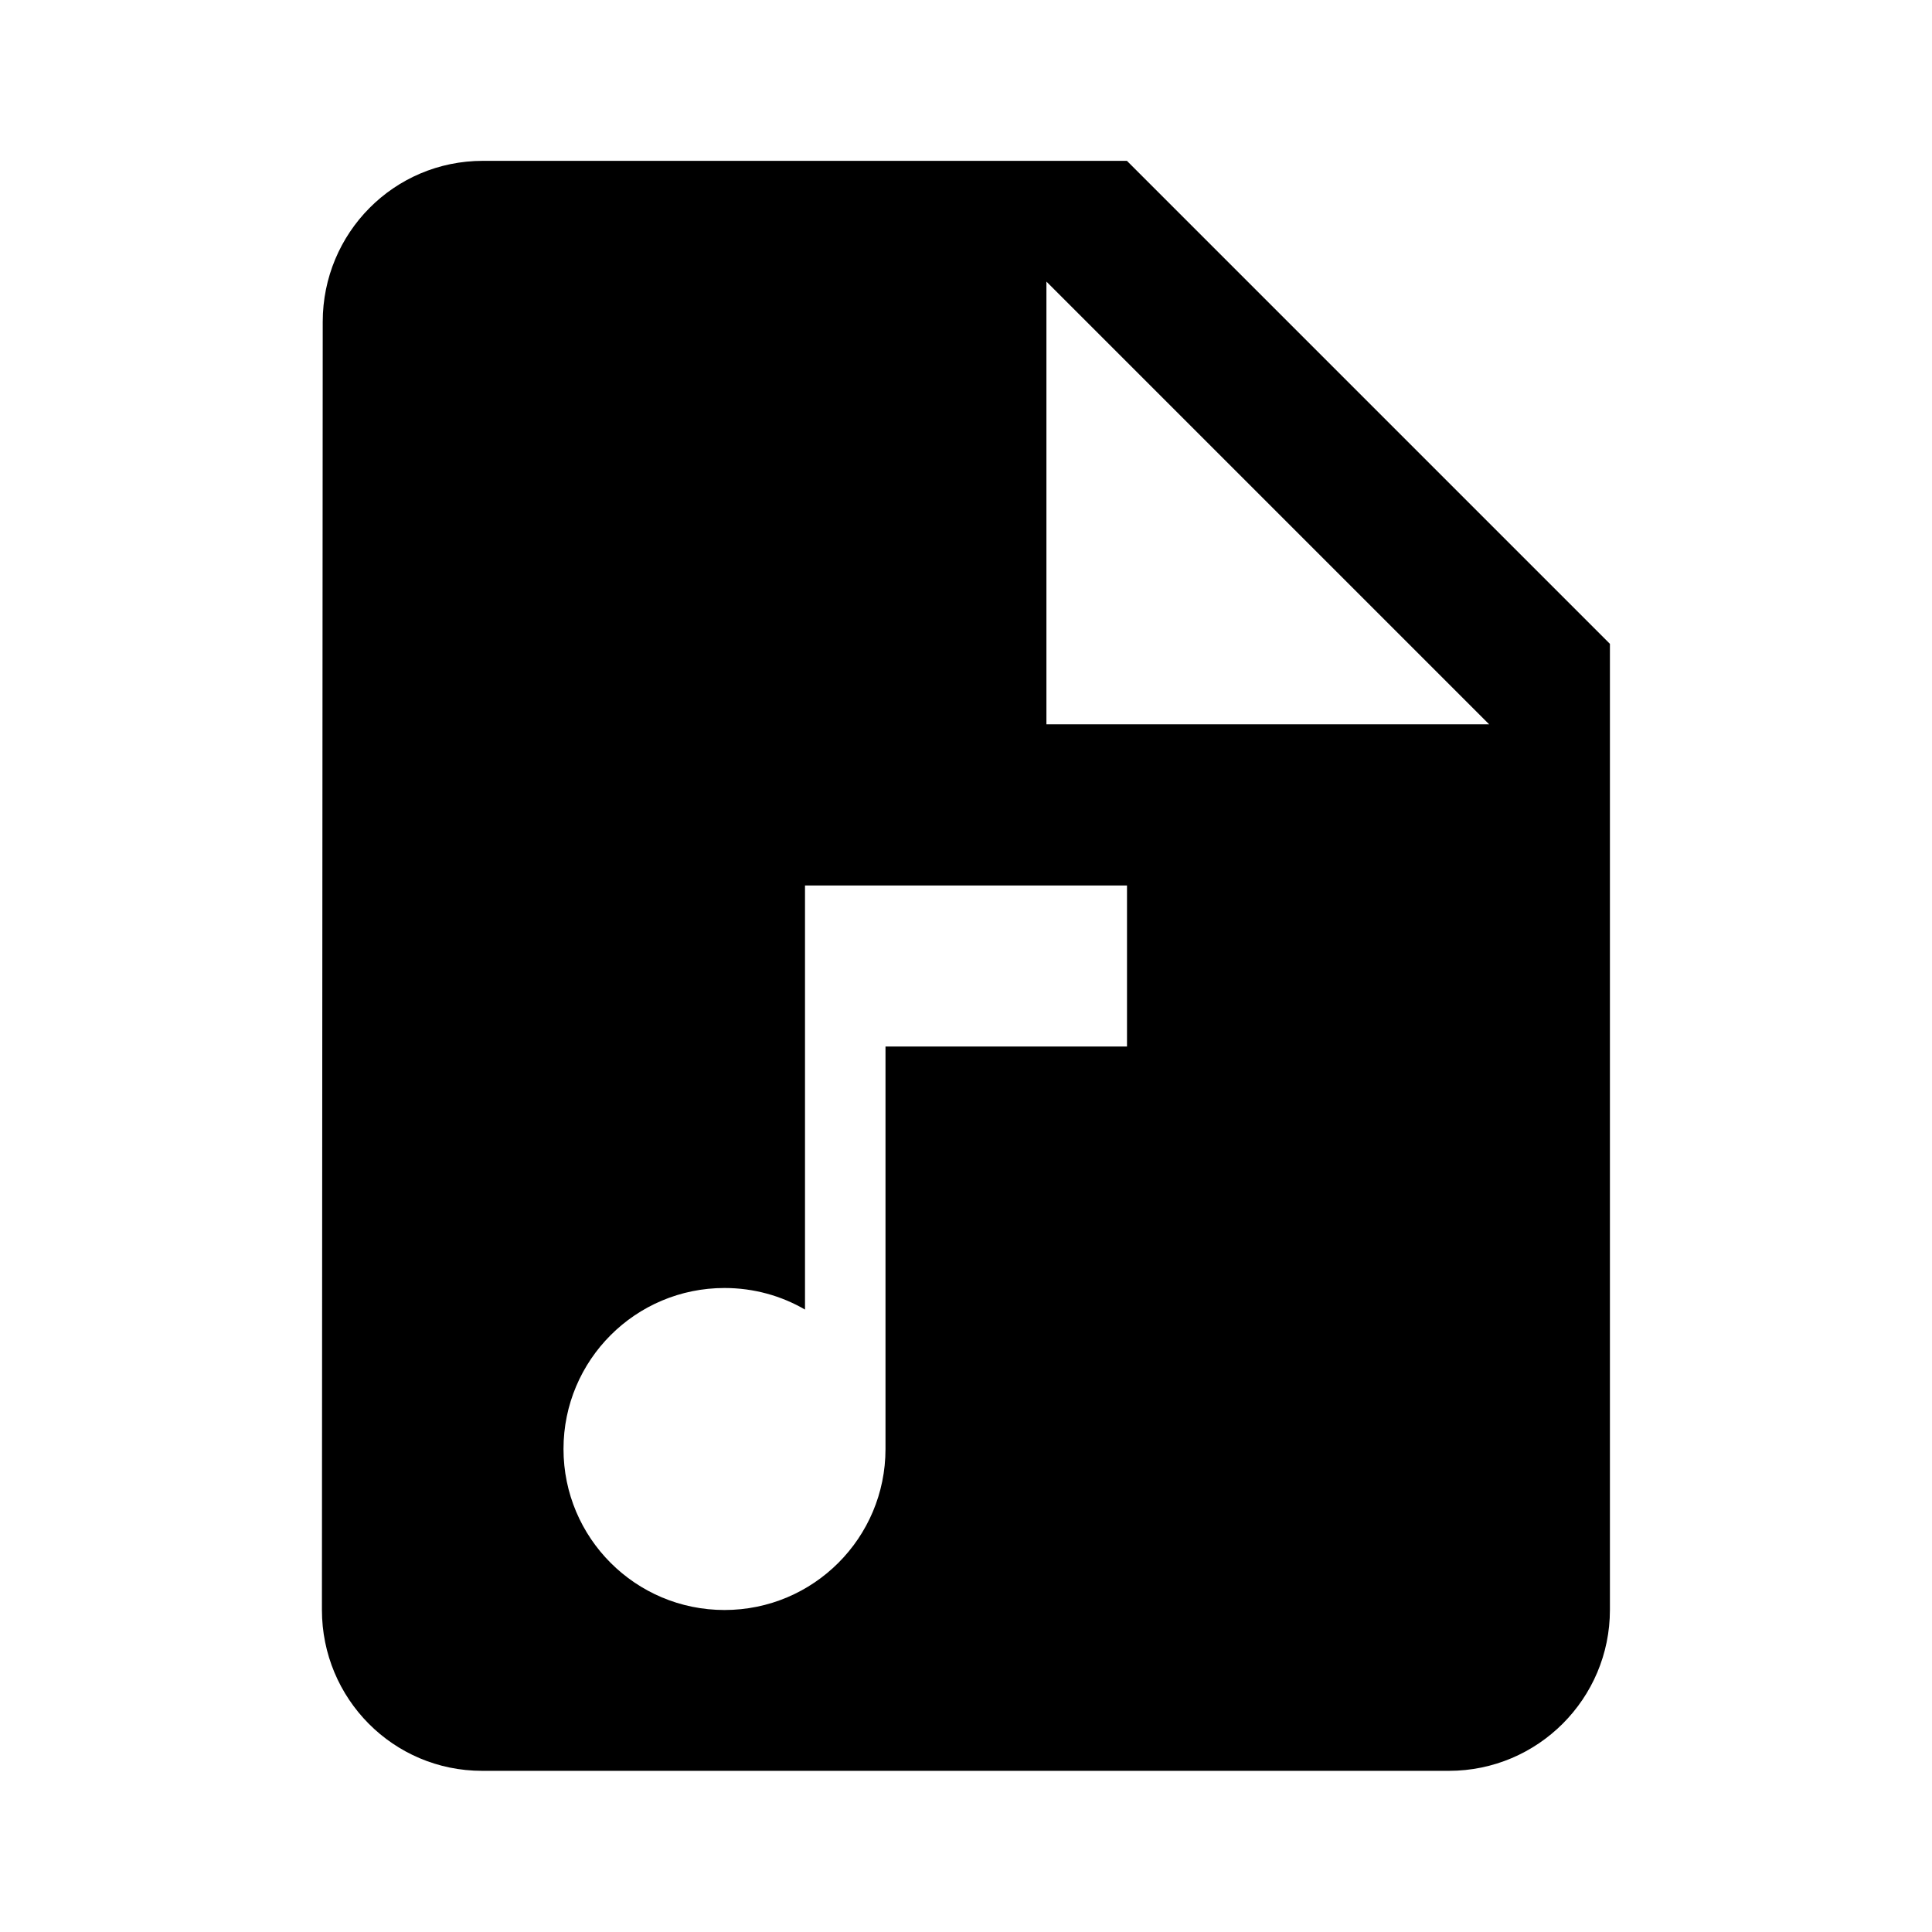
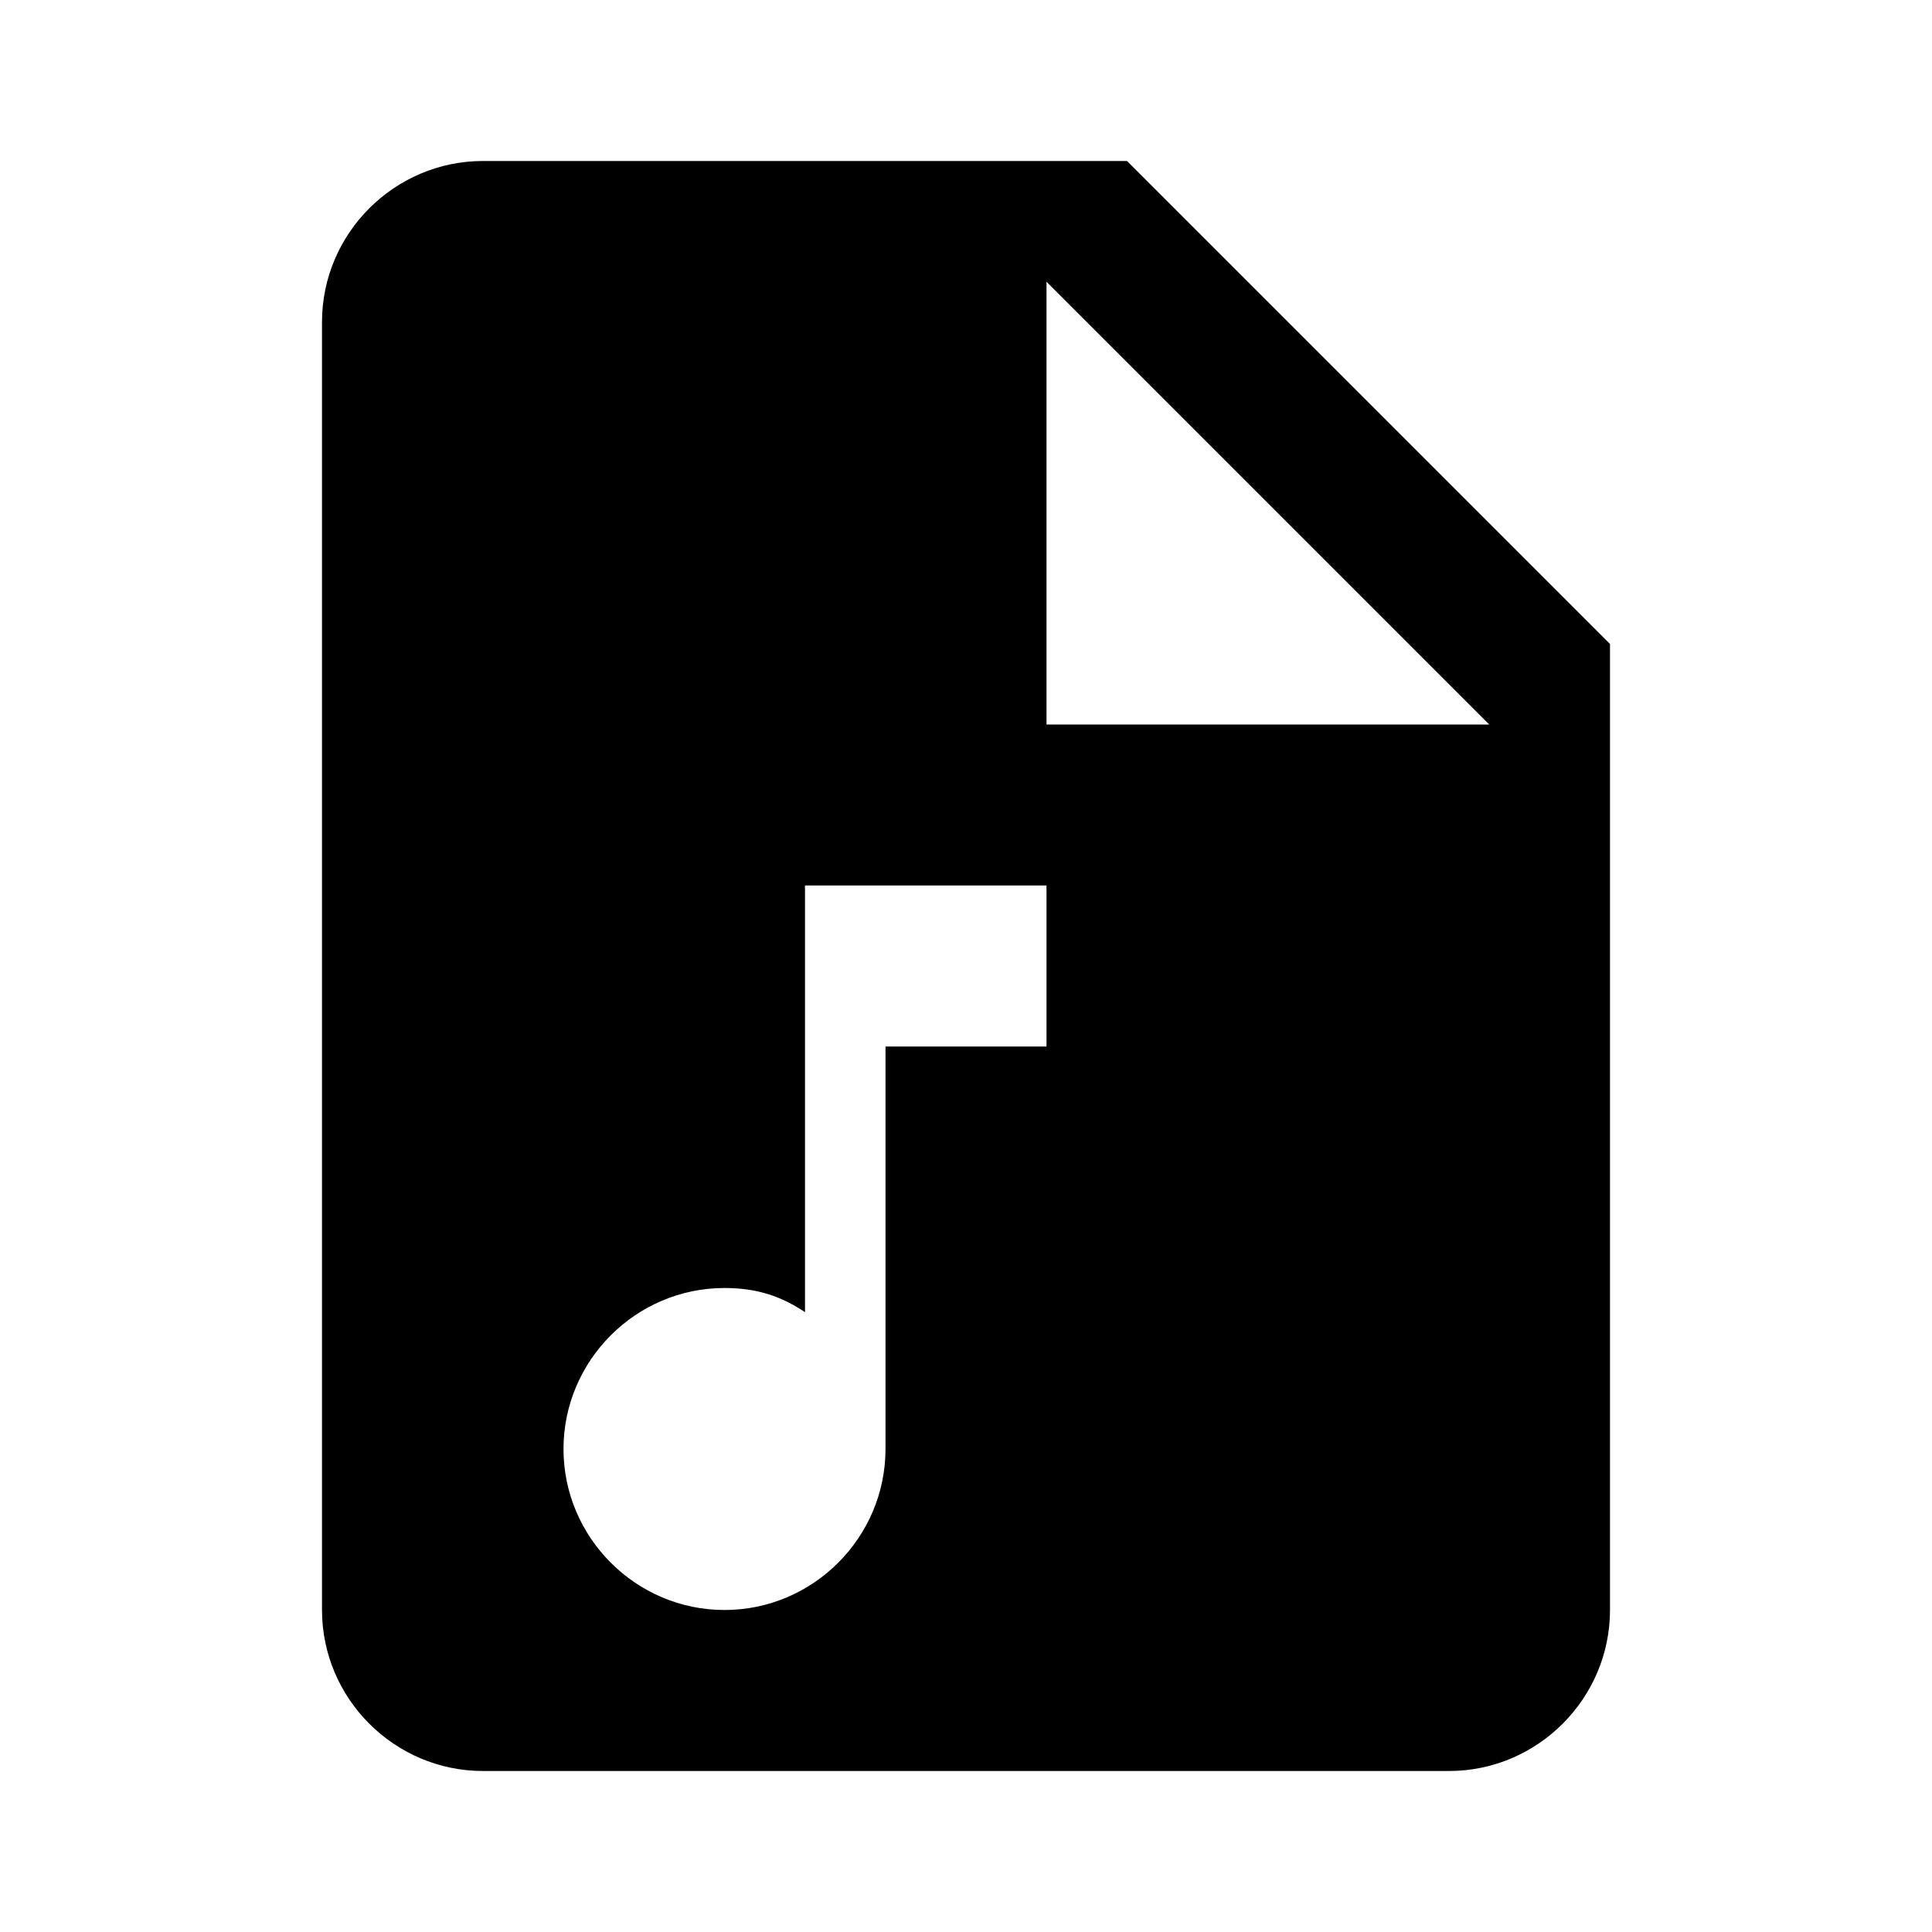
<svg xmlns="http://www.w3.org/2000/svg" version="1.1" baseProfile="full" width="24" height="24" viewBox="0 0 24.00 24.00" enable-background="new 0 0 24.00 24.00" xml:space="preserve">
-   <path fill="#000000" fill-opacity="1" stroke-width="0.2" stroke-linejoin="round" d="M 12.999,8.998L 18.499,8.998L 12.999,3.498L 12.999,8.998 Z M 5.999,1.998L 13.999,1.998L 19.999,7.998L 19.999,19.998C 19.999,21.102 19.103,21.998 17.999,21.998L 5.989,21.998C 4.885,21.998 3.999,21.102 3.999,19.998L 4.009,3.998C 4.009,2.894 4.894,1.998 5.999,1.998 Z M 9,16C 7.895,16 7,16.895 7,18C 7,19.105 7.895,20 9,20C 10.105,20 11,19.105 11,18L 11,13L 14,13L 14,11L 10,11L 10,16.268C 9.706,16.097 9.364,16 9,16 Z " />
+   <path fill="#000000" fill-opacity="1" stroke-width="1.333" stroke-linejoin="miter" d="M 14,2L 6,2C 4.9,2 4,2.9 4,4L 4,20C 4,21.1 4.9,22 6,22L 18,22C 19.1,22 20,21.1 20,20L 20,8L 14,2 Z M 13,13L 11,13L 11,18C 11,19.1 10.1,20 9,20C 7.9,20 7,19.1 7,18C 7,16.9 7.9,16 9,16C 9.4,16 9.7,16.1 10,16.3L 10,11L 13,11L 13,13 Z M 13,9L 13,3.5L 18.5,9L 13,9 Z " />
</svg>
